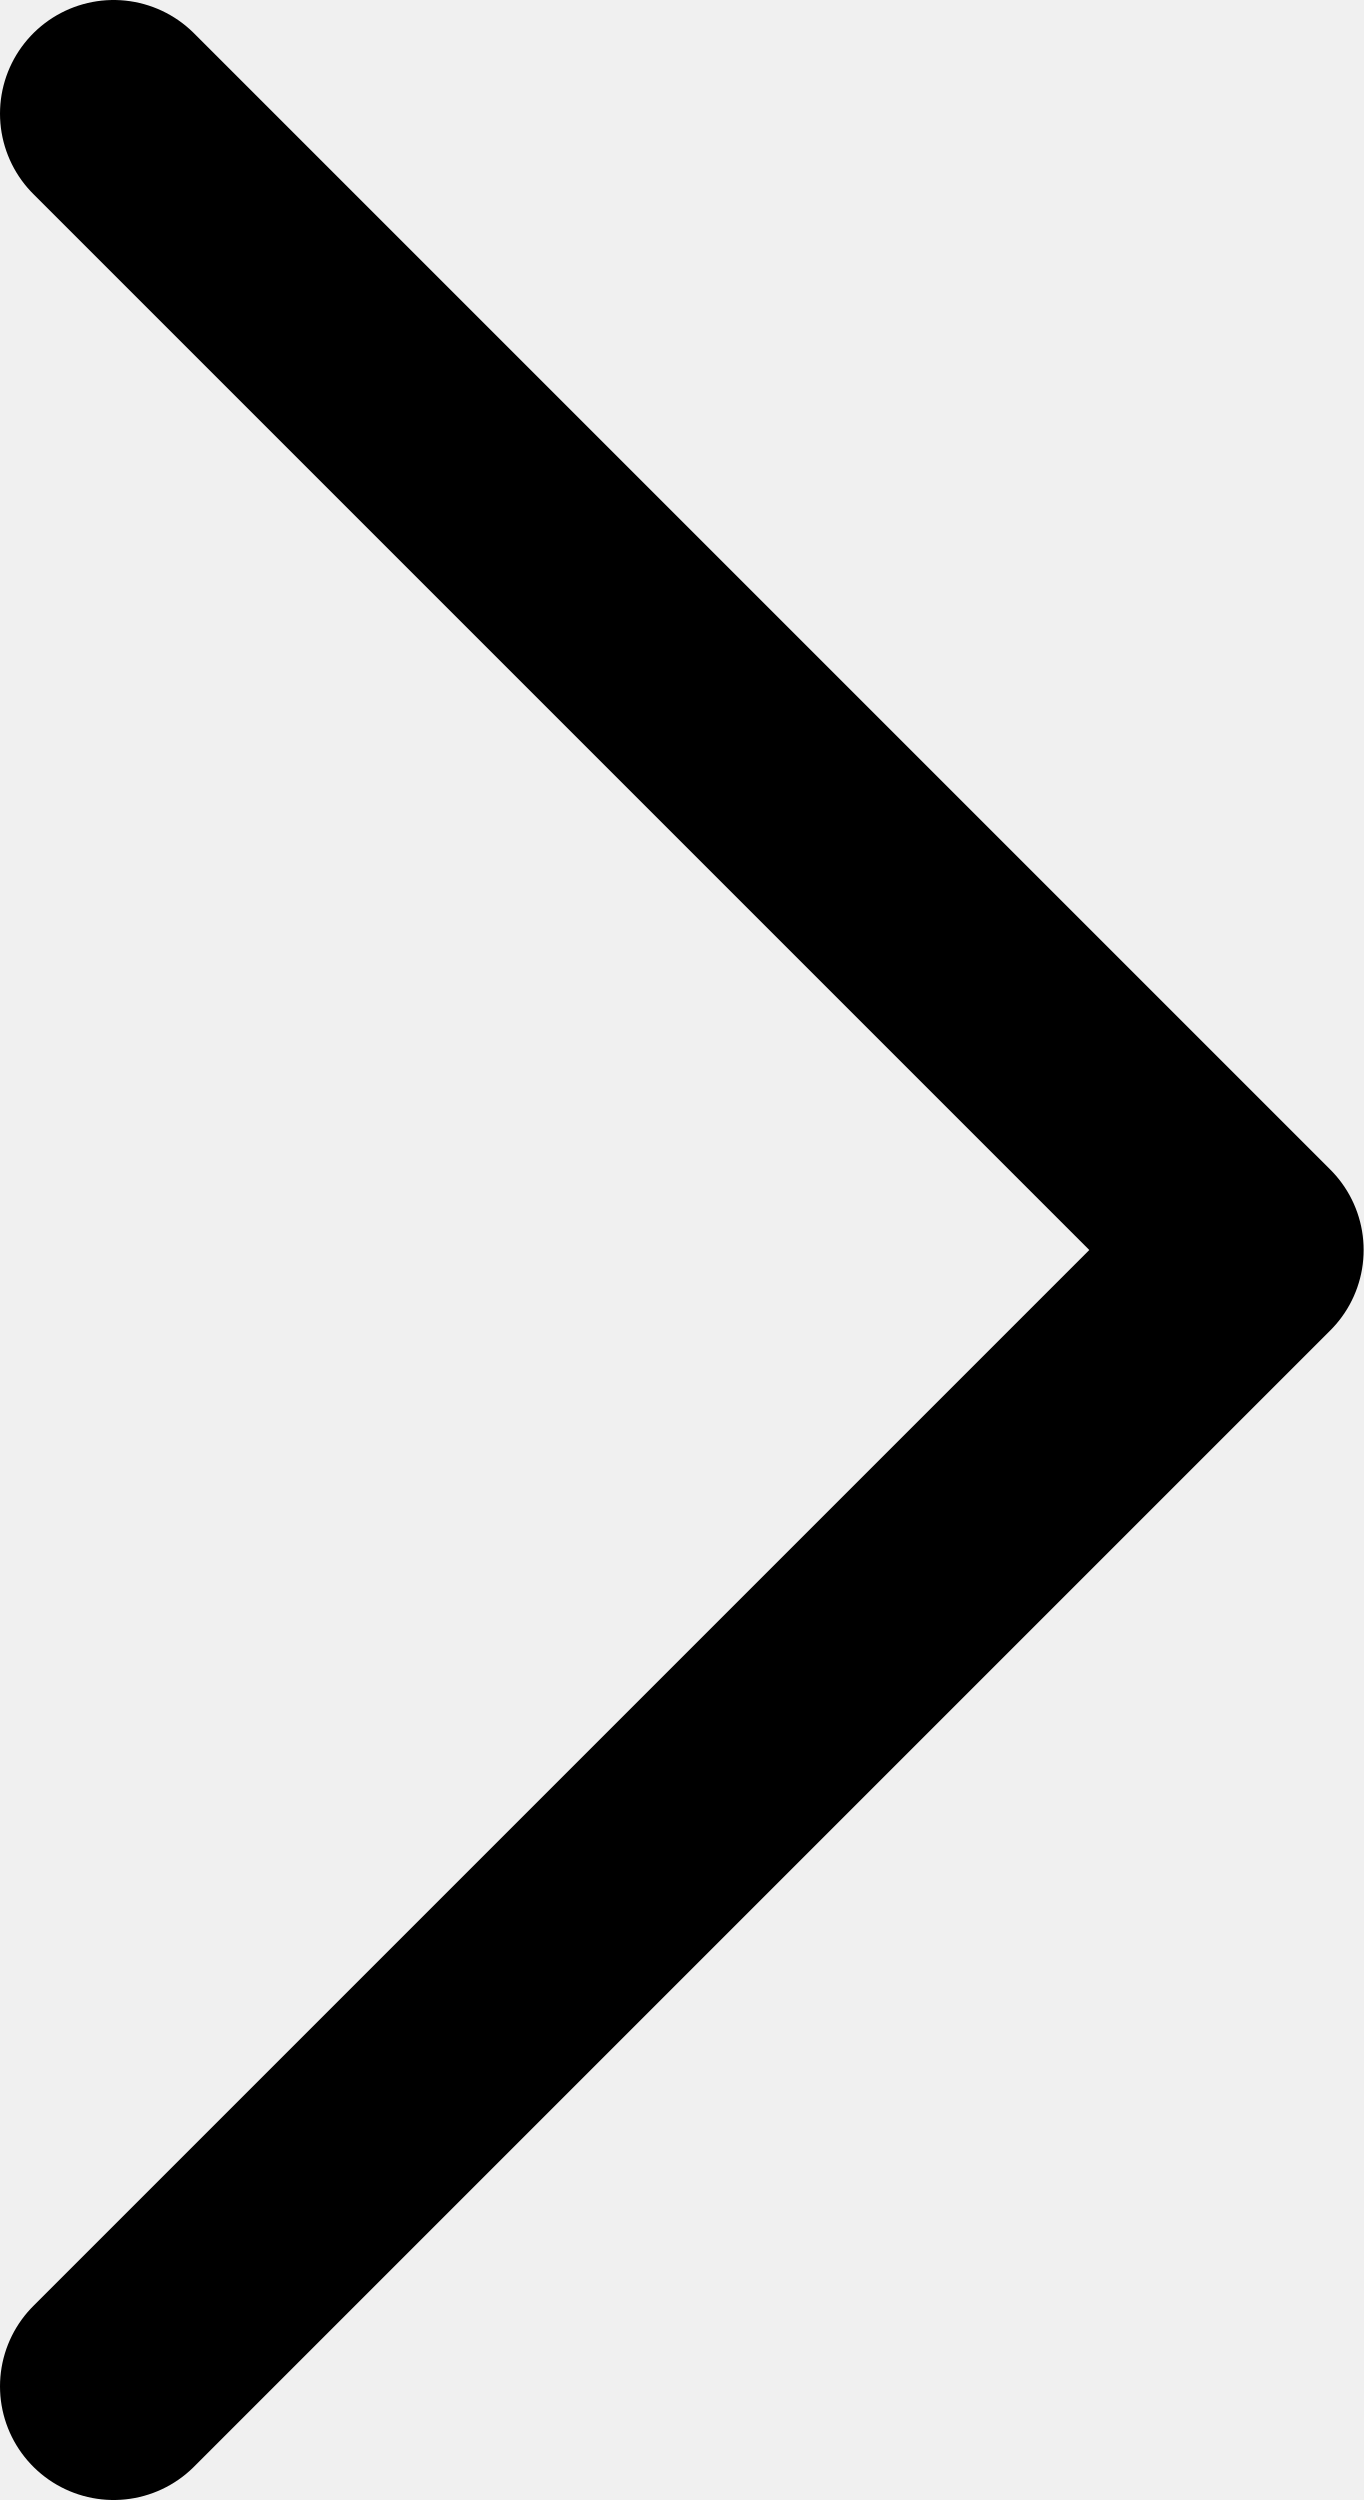
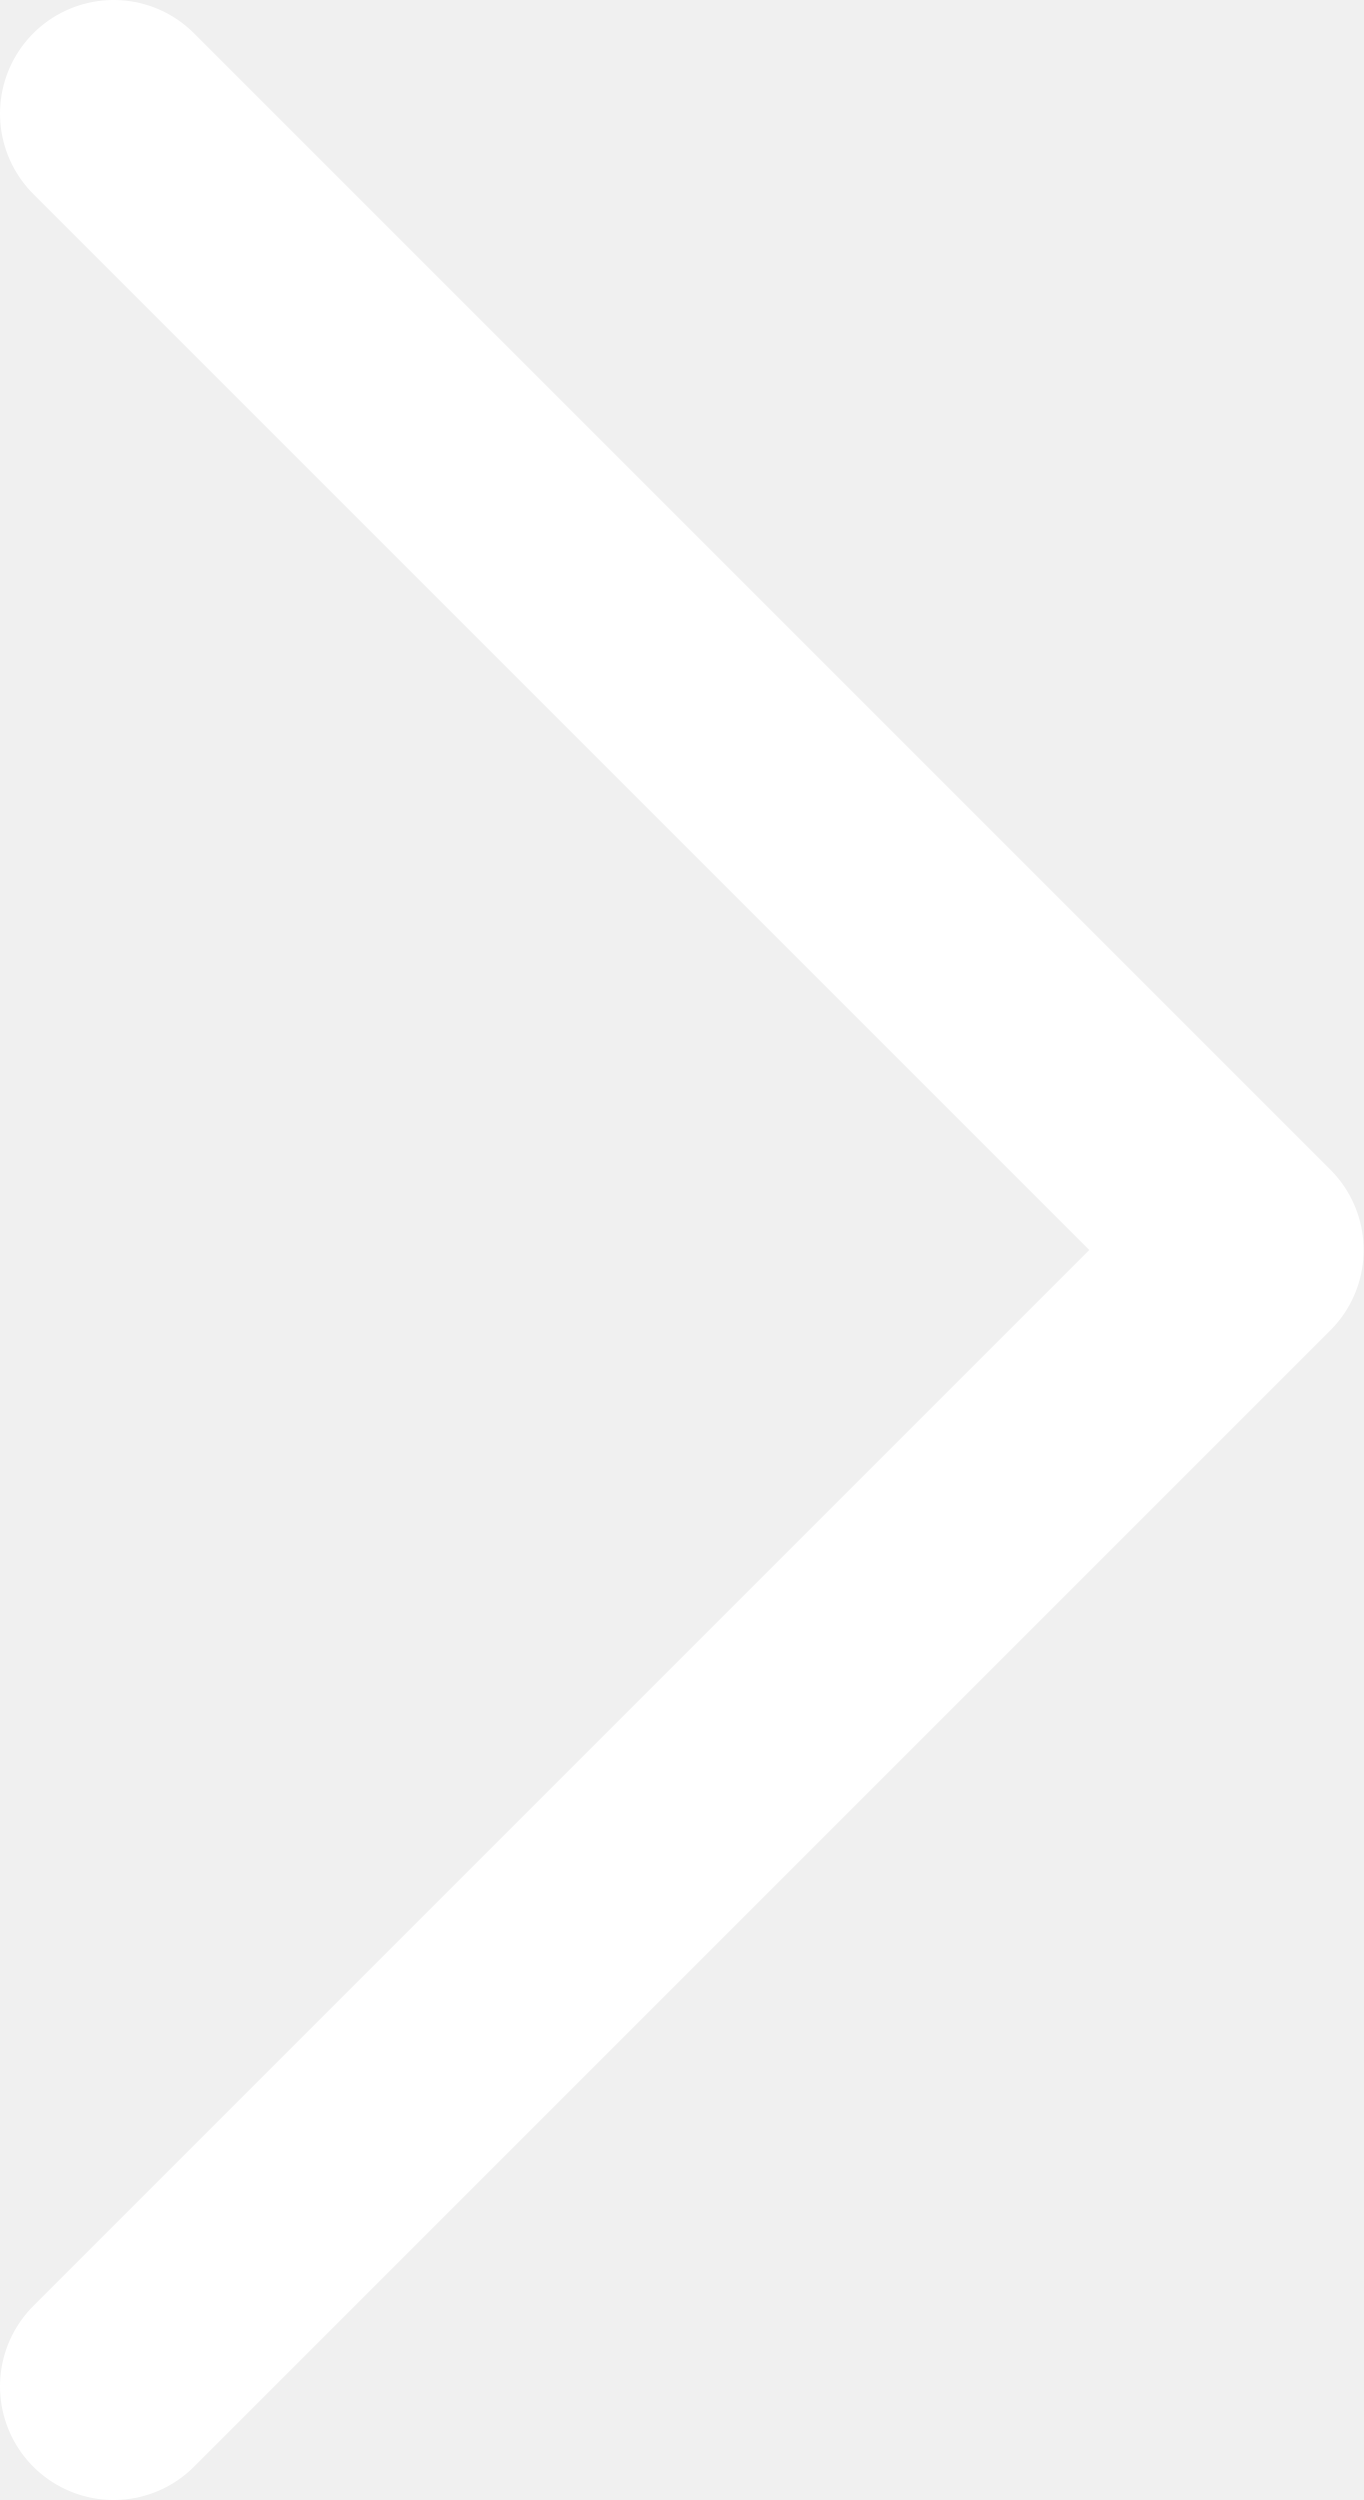
<svg xmlns="http://www.w3.org/2000/svg" width="12" height="22" viewBox="0 0 12 22" fill="none">
-   <path d="M1 1L11 11L1 21" stroke="currentColor" stroke-width="2" stroke-linecap="round" stroke-linejoin="round" />
+   <path d="M1 1L11 11L1 21" stroke="white" stroke-width="2" stroke-linecap="round" stroke-linejoin="round" />
</svg>
